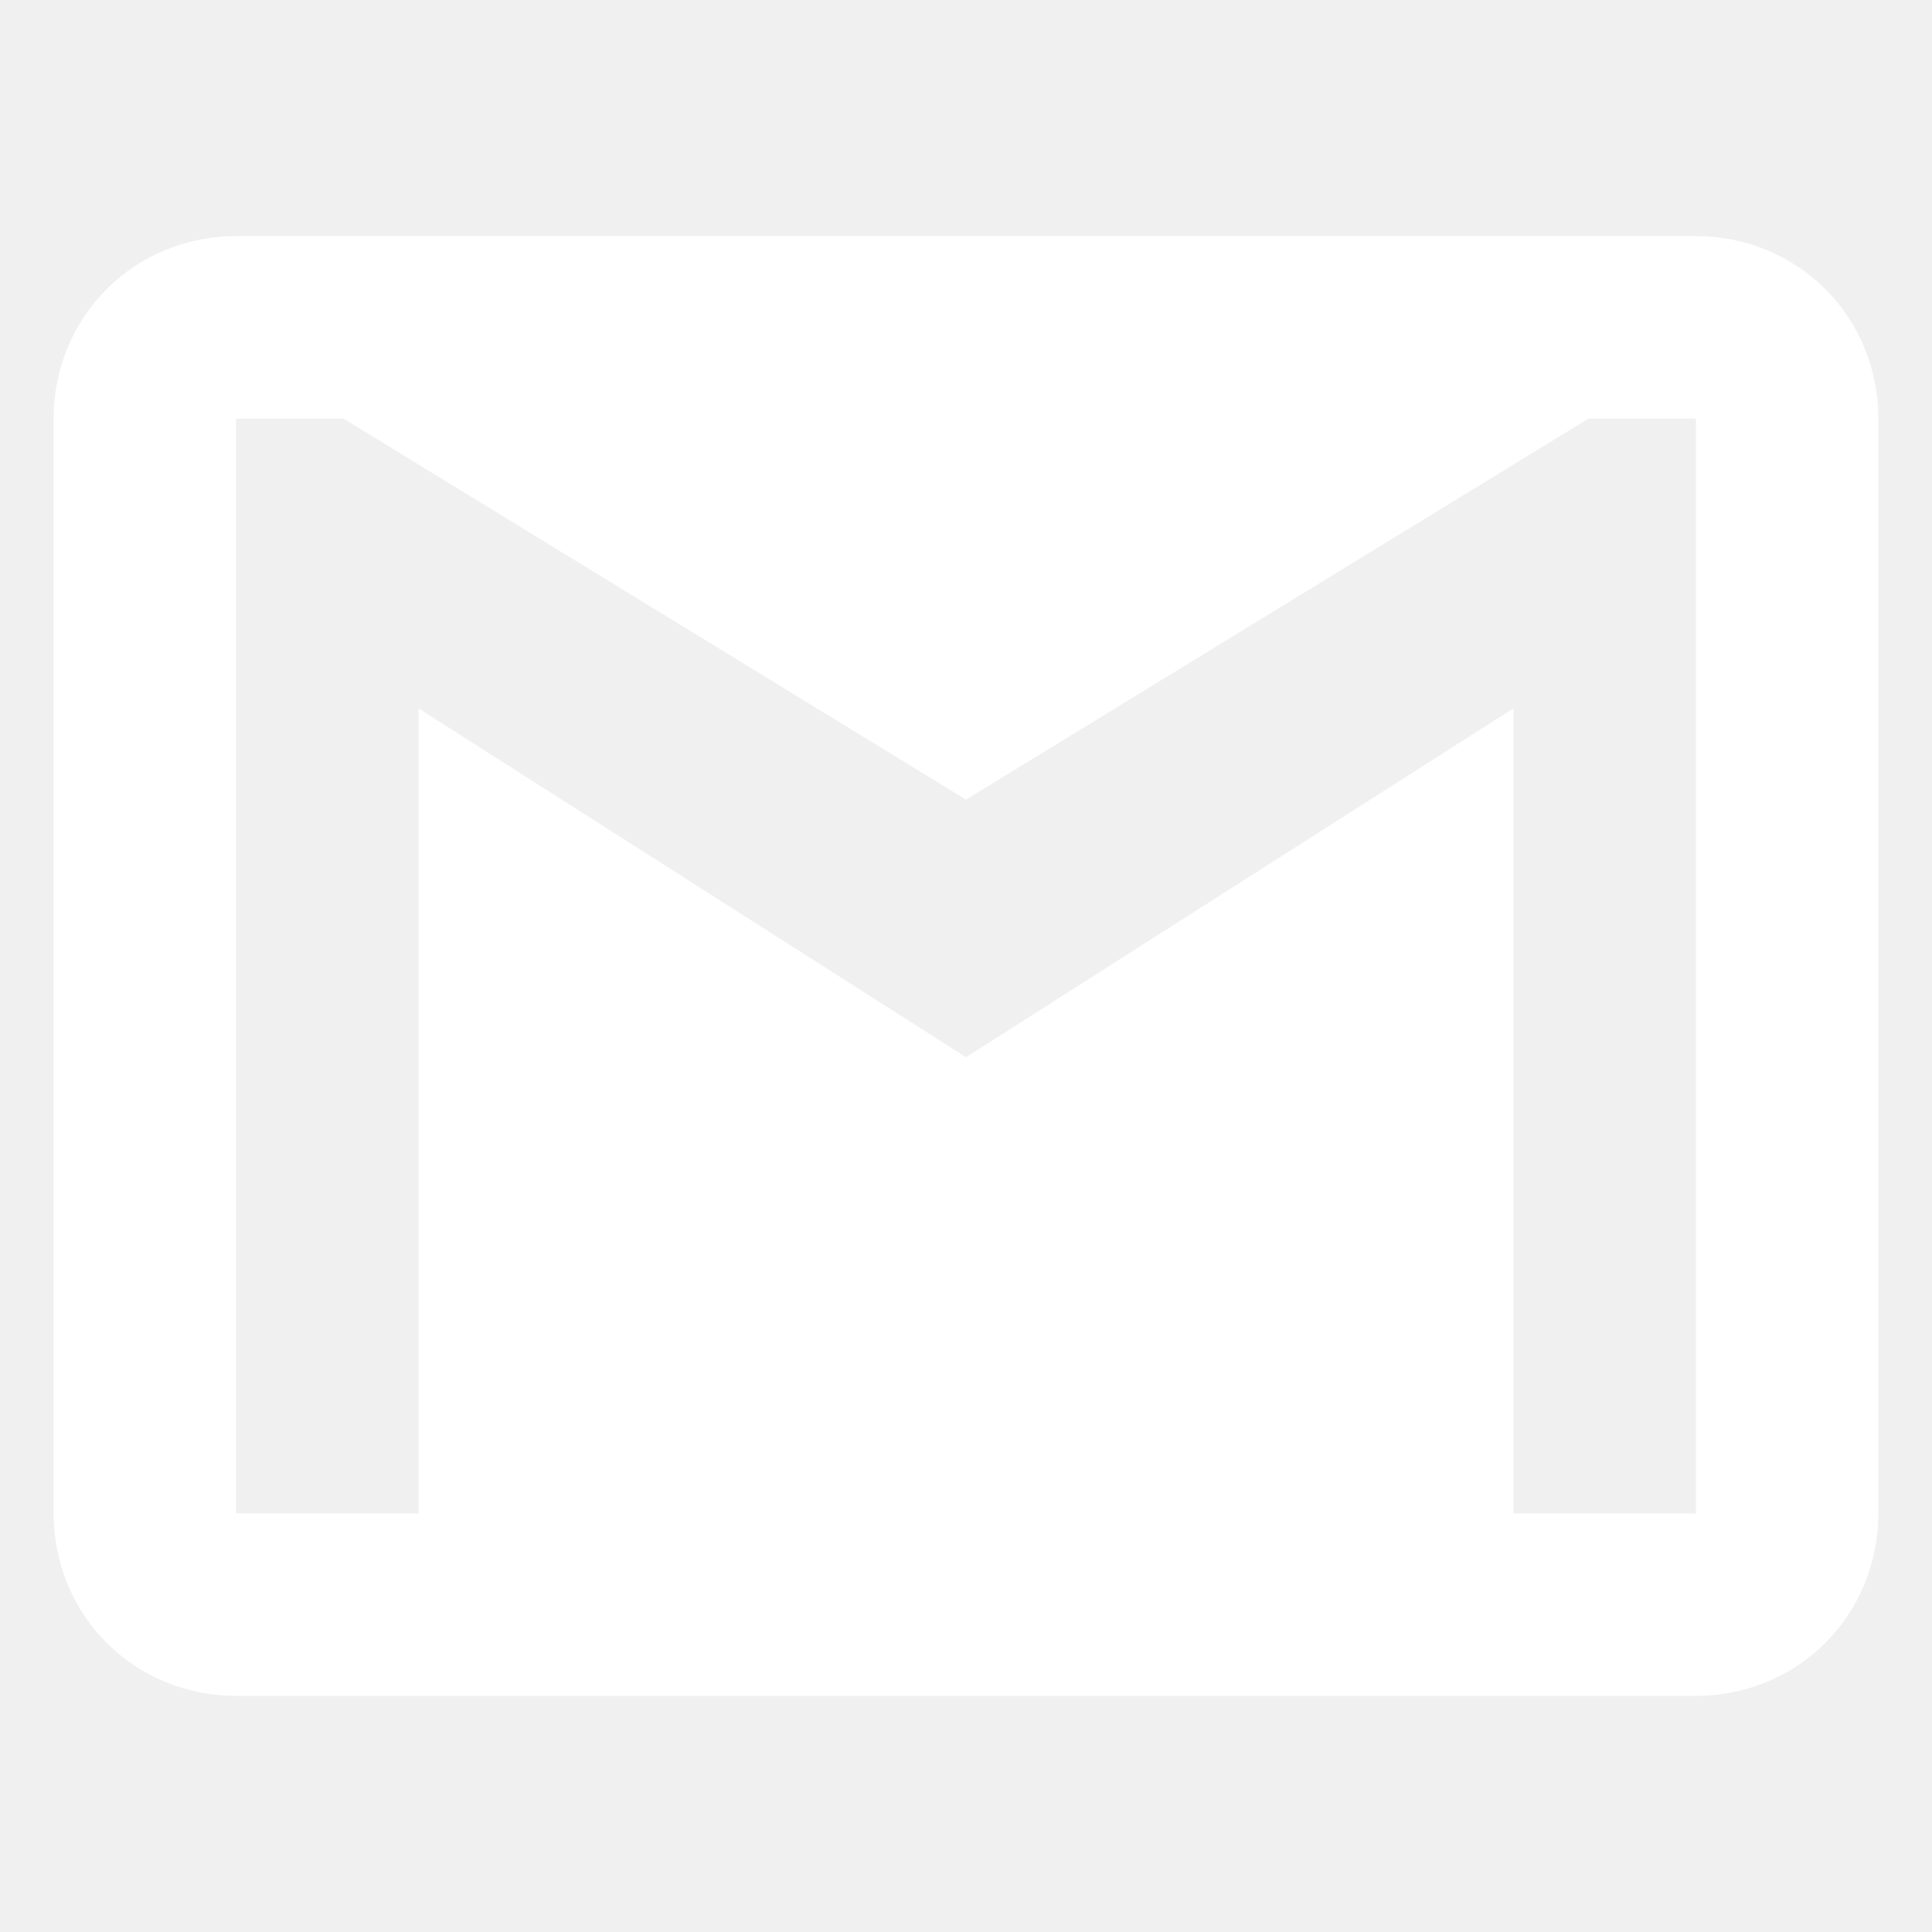
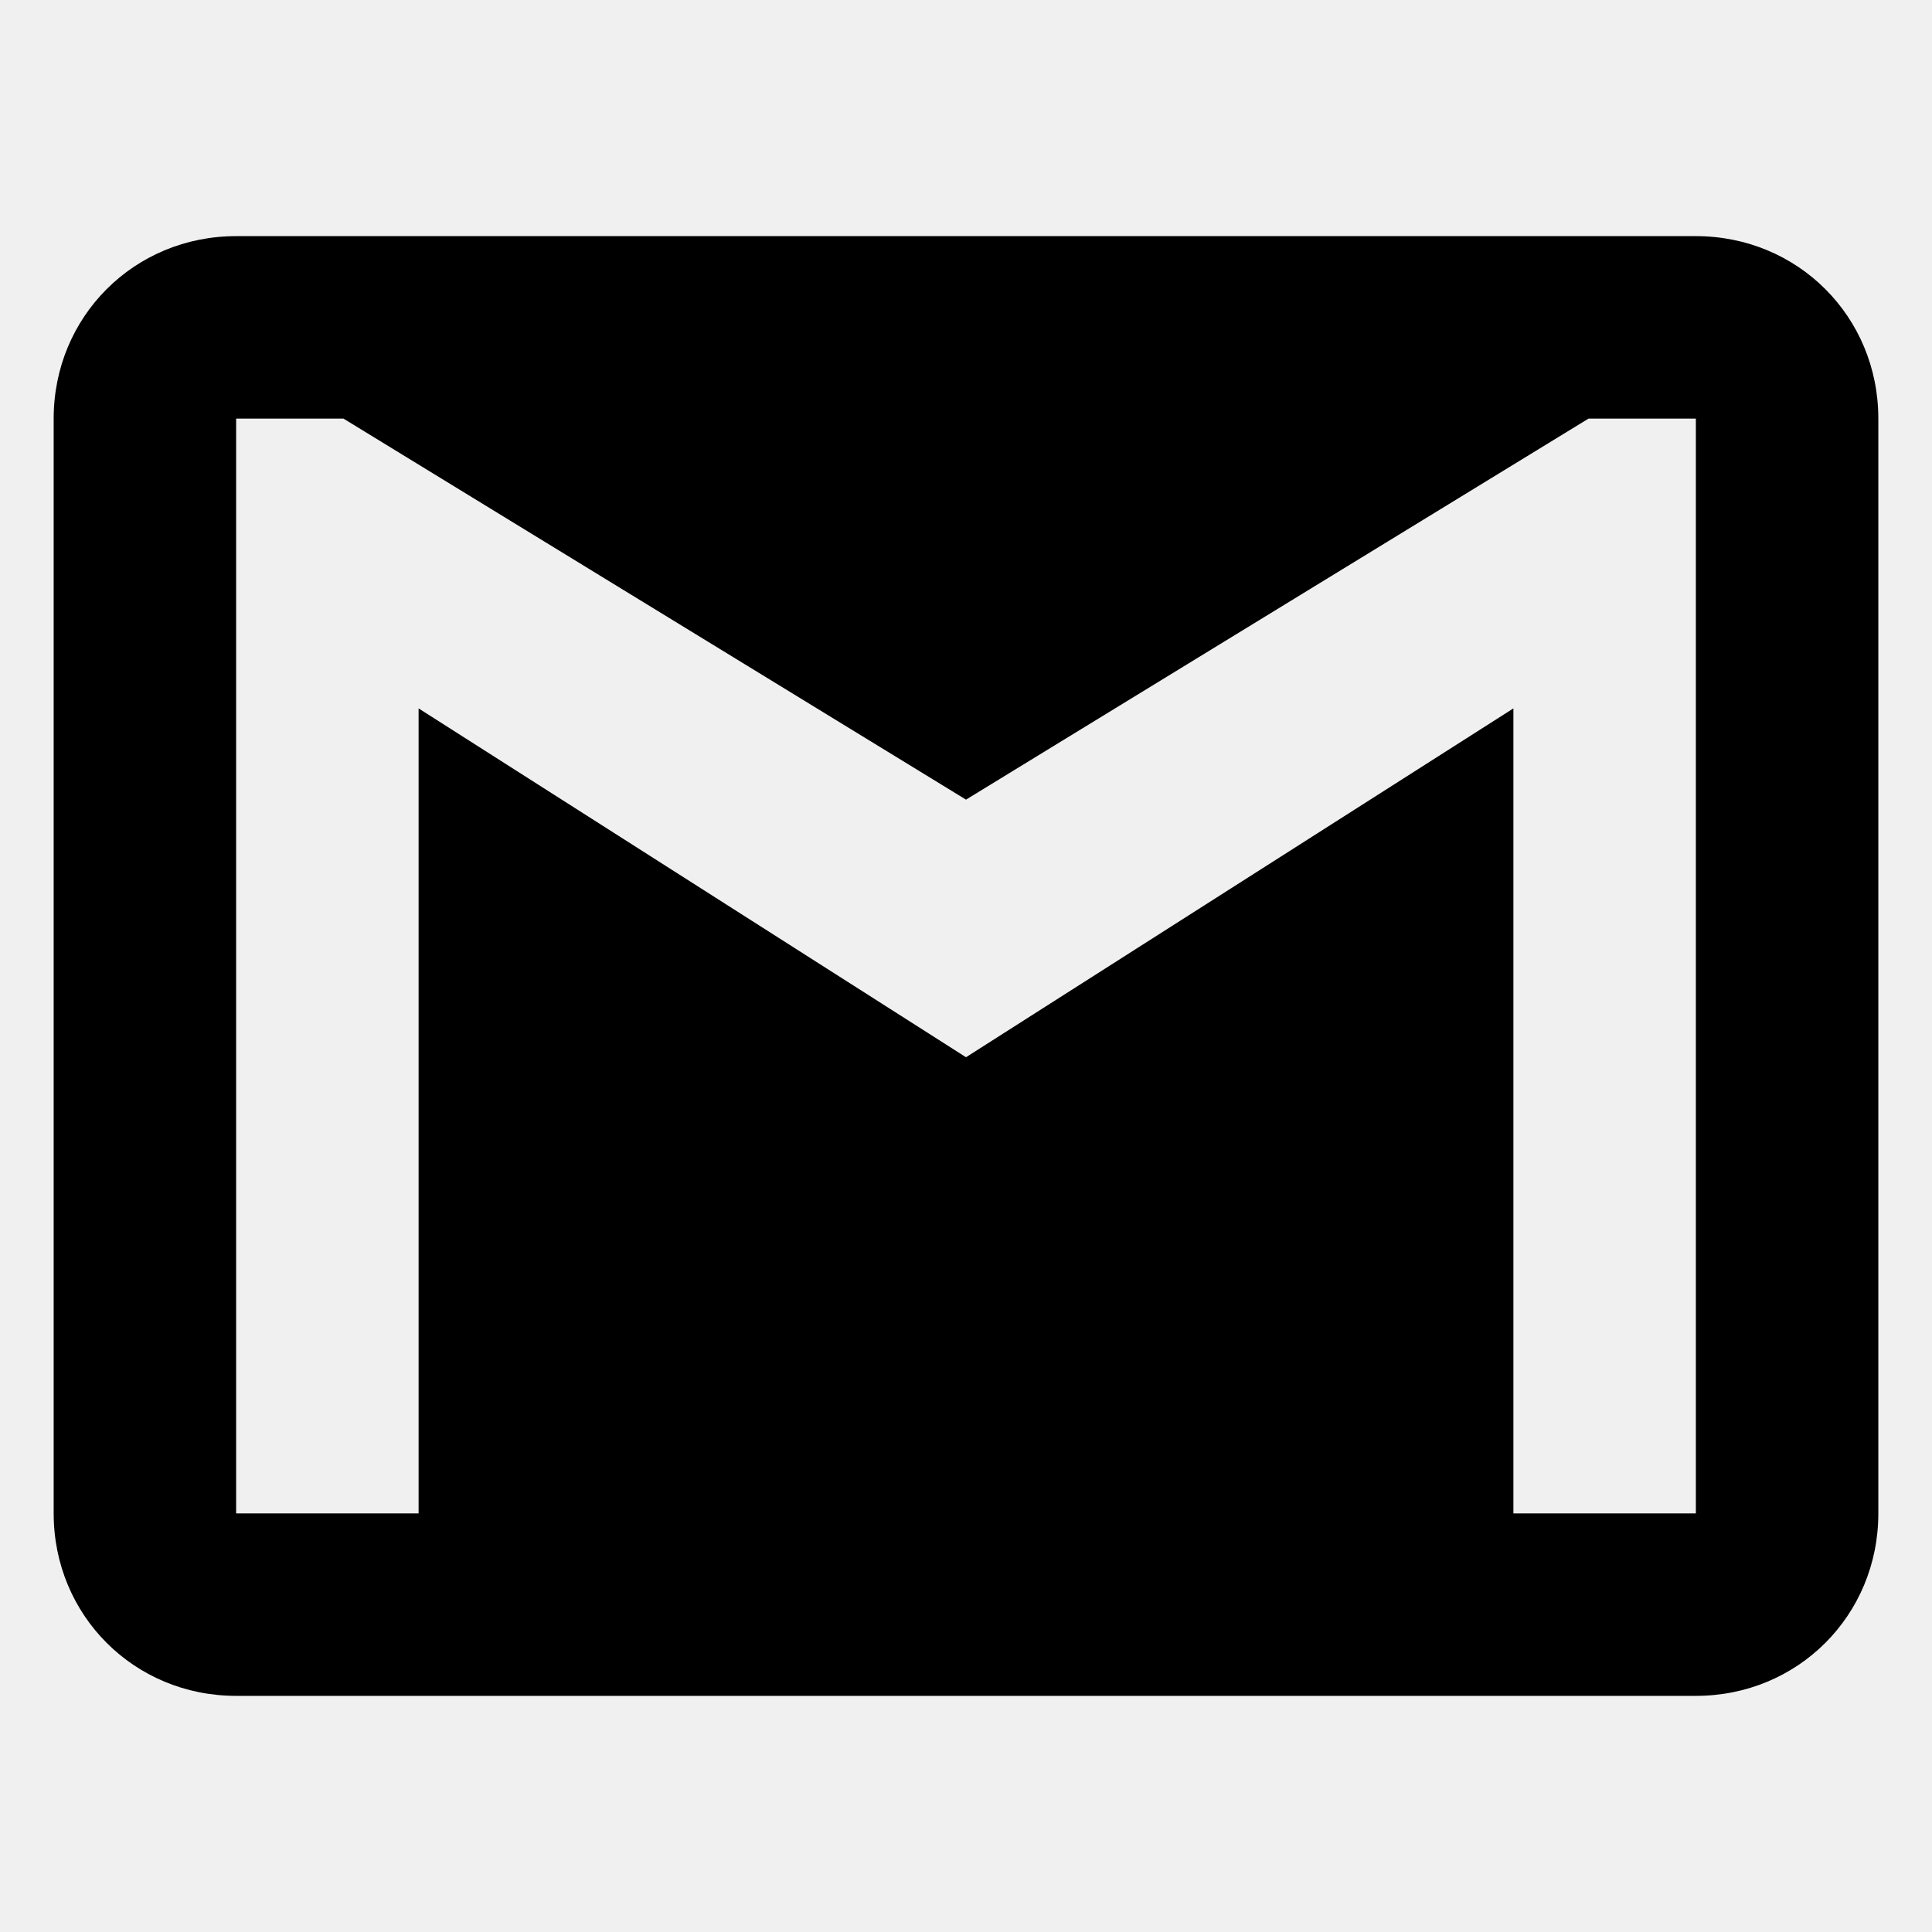
- <svg xmlns="http://www.w3.org/2000/svg" version="1.1" id="Capa_1" x="0px" y="0px" viewBox="93 383 36 36" style="enable-background:new 93 383 36 36;" xml:space="preserve">
-   <style type="text/css">
- 	.st0{fill:#FFFFFF;}
- </style>
+ <svg xmlns="http://www.w3.org/2000/svg" version="1.1" id="Capa_1" x="0px" y="0px" viewBox="93 383 36 36" xml:space="preserve">
  <g>
    <g id="gmail">
      <path class="st0" d="M124.6,387.4H97.4c-1.9,0-3.4,1.5-3.4,3.4v20.4c0,1.9,1.5,3.4,3.4,3.4h27.2c1.9,0,3.4-1.5,3.4-3.4v-20.4    C128,388.9,126.5,387.4,124.6,387.4z M124.6,411.2h-3.4v-15l-10.2,6.5l-10.2-6.5v15h-3.4v-20.4h2l11.6,7.1l11.6-7.1h2V411.2z" />
    </g>
  </g>
</svg>
